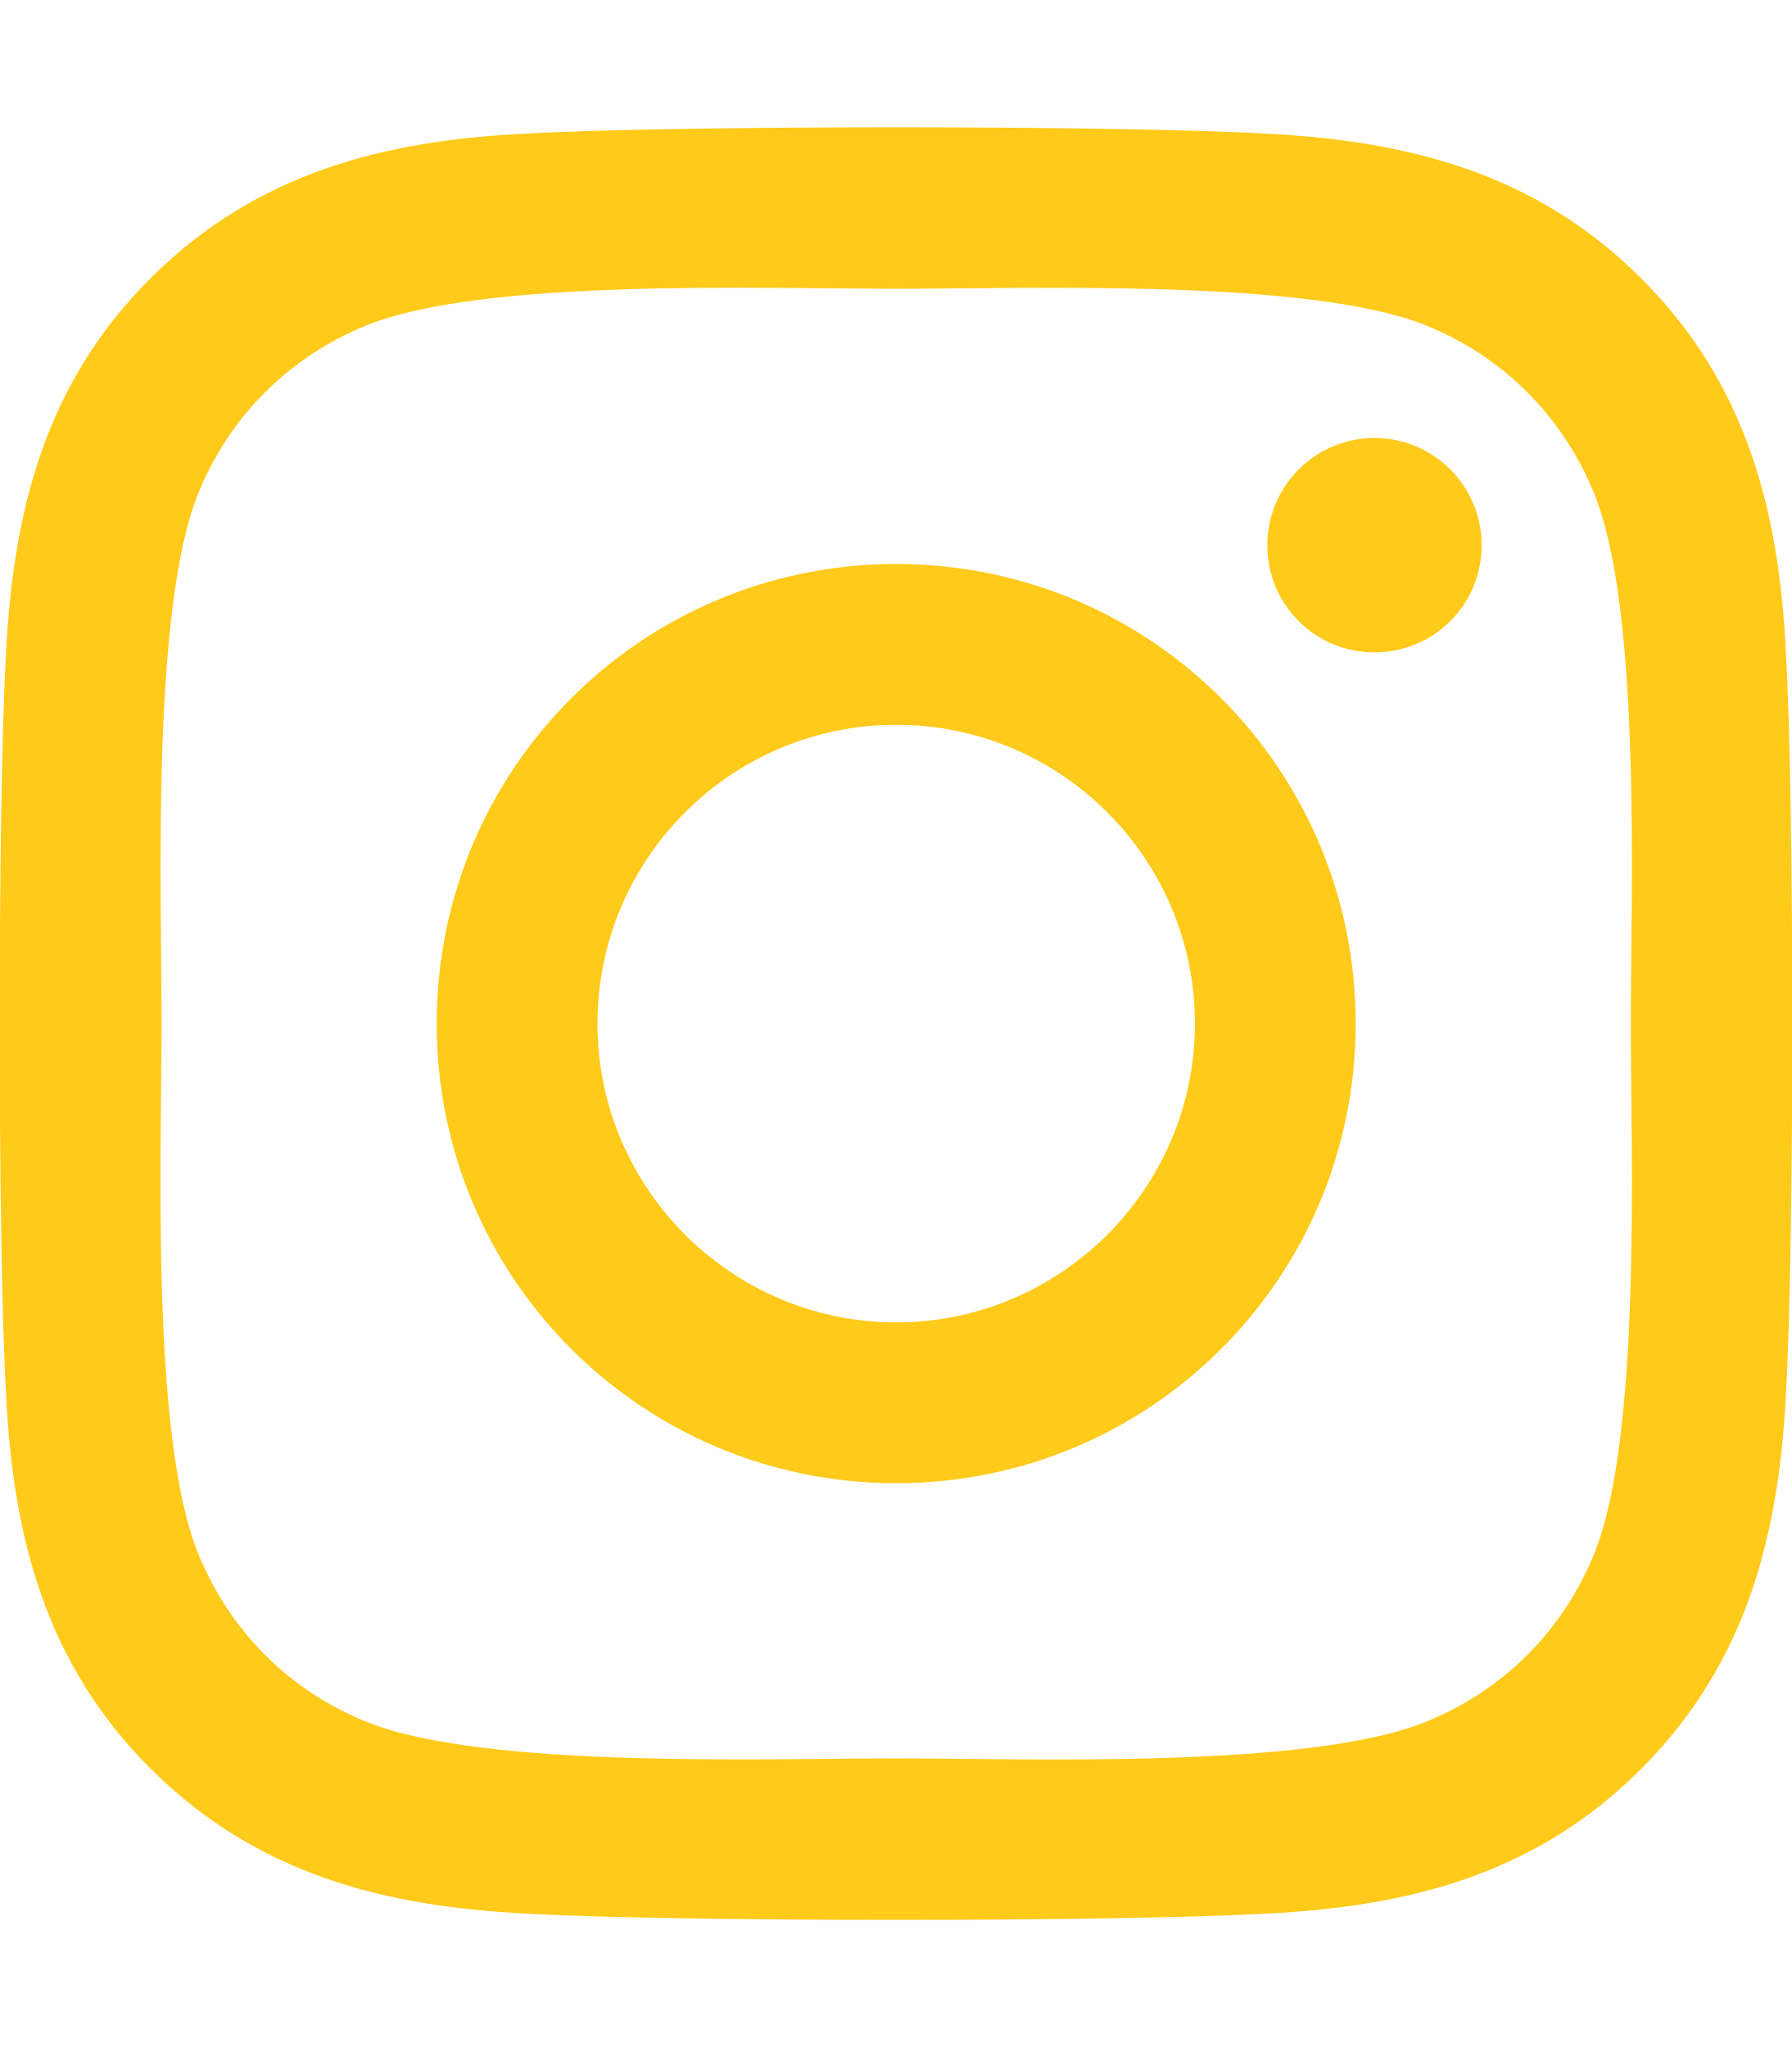
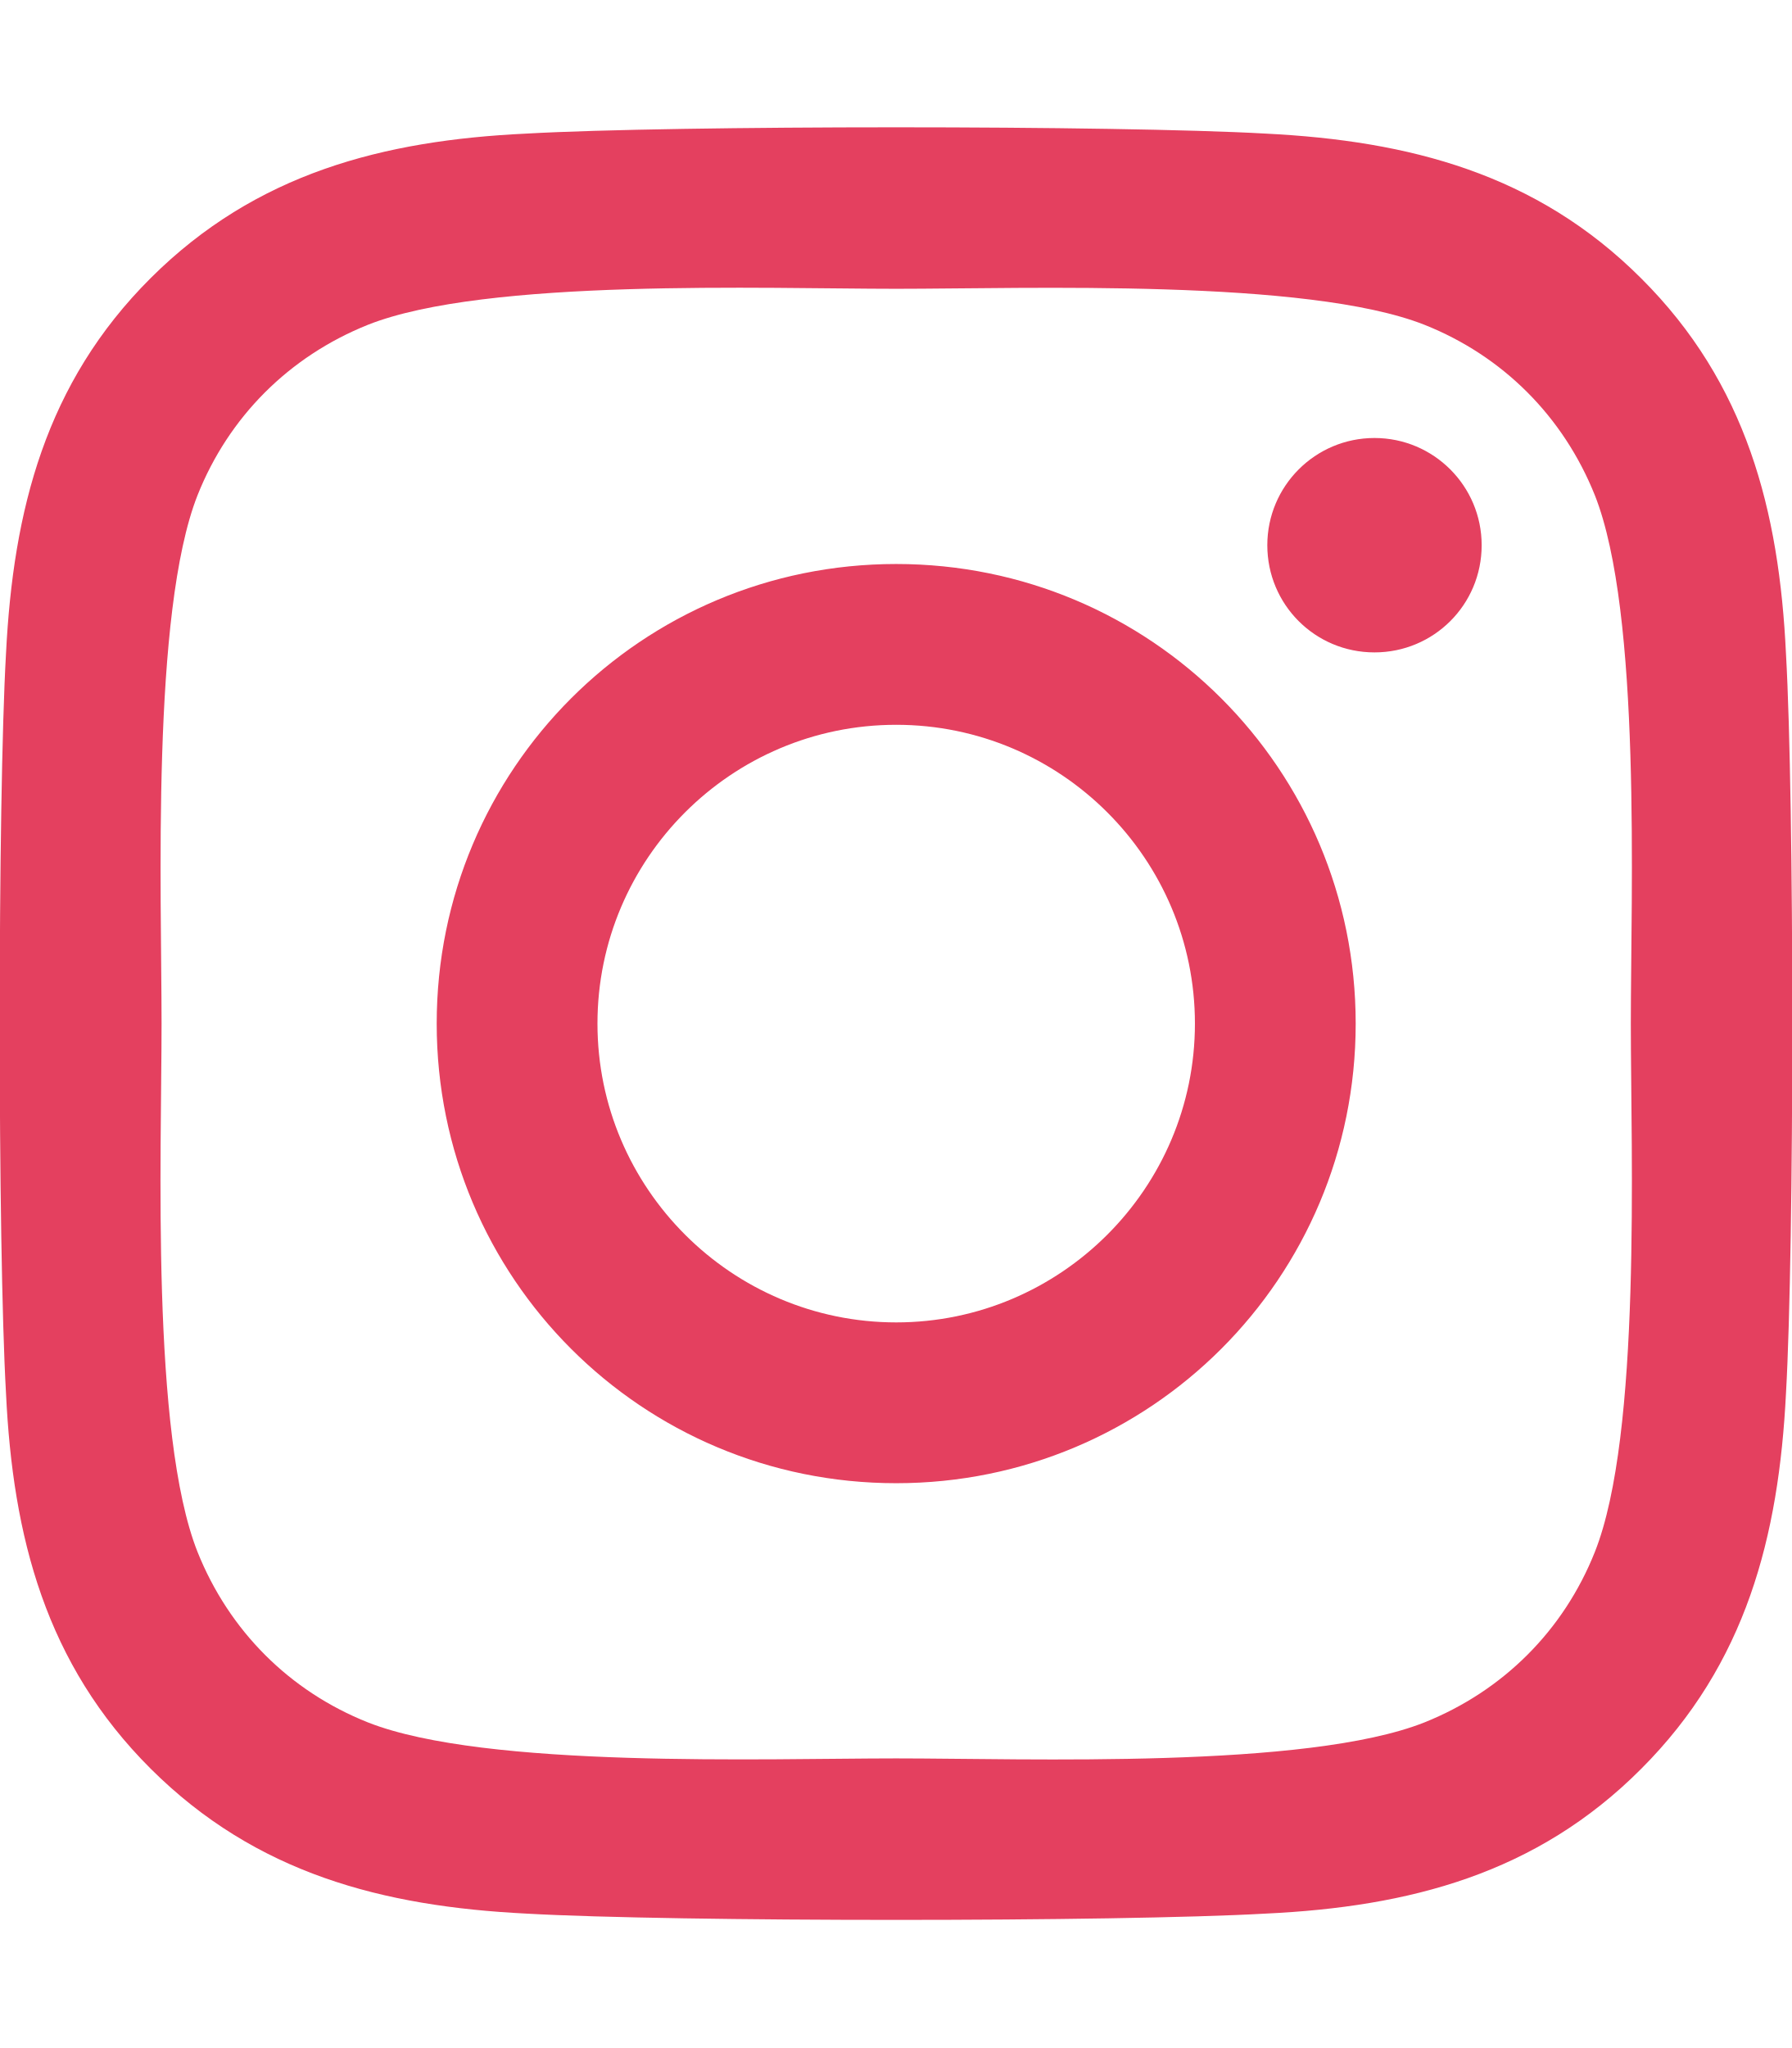
- <svg xmlns="http://www.w3.org/2000/svg" viewBox="0 0 448 512" fill="#FFCA1A">
+ <svg xmlns="http://www.w3.org/2000/svg" viewBox="0 0 448 512" fill="#E4405F">
  <path d="M224.1 141c-63.6 0-114.9 51.3-114.9 114.9s51.3 114.9 114.9 114.9S339 319.5 339 255.9 287.7 141 224.1 141zm0 189.6c-41.1 0-74.7-33.5-74.7-74.7s33.5-74.7 74.7-74.7 74.7 33.5 74.7 74.7-33.6 74.7-74.7 74.7zm146.4-194.3c0 14.9-12 26.8-26.8 26.8-14.9 0-26.8-12-26.8-26.8s12-26.8 26.8-26.8 26.8 12 26.8 26.8zm76.1 27.2c-1.7-35.9-9.9-67.7-36.2-93.9-26.2-26.2-58-34.4-93.9-36.2-37-2.1-147.9-2.1-184.9 0-35.8 1.7-67.6 9.9-93.9 36.1s-34.4 58-36.2 93.9c-2.1 37-2.1 147.9 0 184.9 1.7 35.9 9.9 67.7 36.2 93.9s58 34.4 93.9 36.2c37 2.1 147.9 2.1 184.9 0 35.9-1.7 67.7-9.9 93.9-36.2 26.2-26.2 34.4-58 36.2-93.9 2.1-37 2.1-147.8 0-184.8zM398.8 388c-7.8 19.6-22.9 34.7-42.6 42.6-29.5 11.7-99.5 9-132.1 9s-102.7 2.6-132.1-9c-19.6-7.8-34.7-22.9-42.6-42.6-11.7-29.5-9-99.5-9-132.1s-2.6-102.7 9-132.1c7.8-19.6 22.9-34.7 42.6-42.6 29.5-11.7 99.5-9 132.1-9s102.7-2.6 132.1 9c19.6 7.8 34.7 22.9 42.6 42.6 11.7 29.5 9 99.5 9 132.1s2.7 102.7-9 132.1z" />
</svg>
